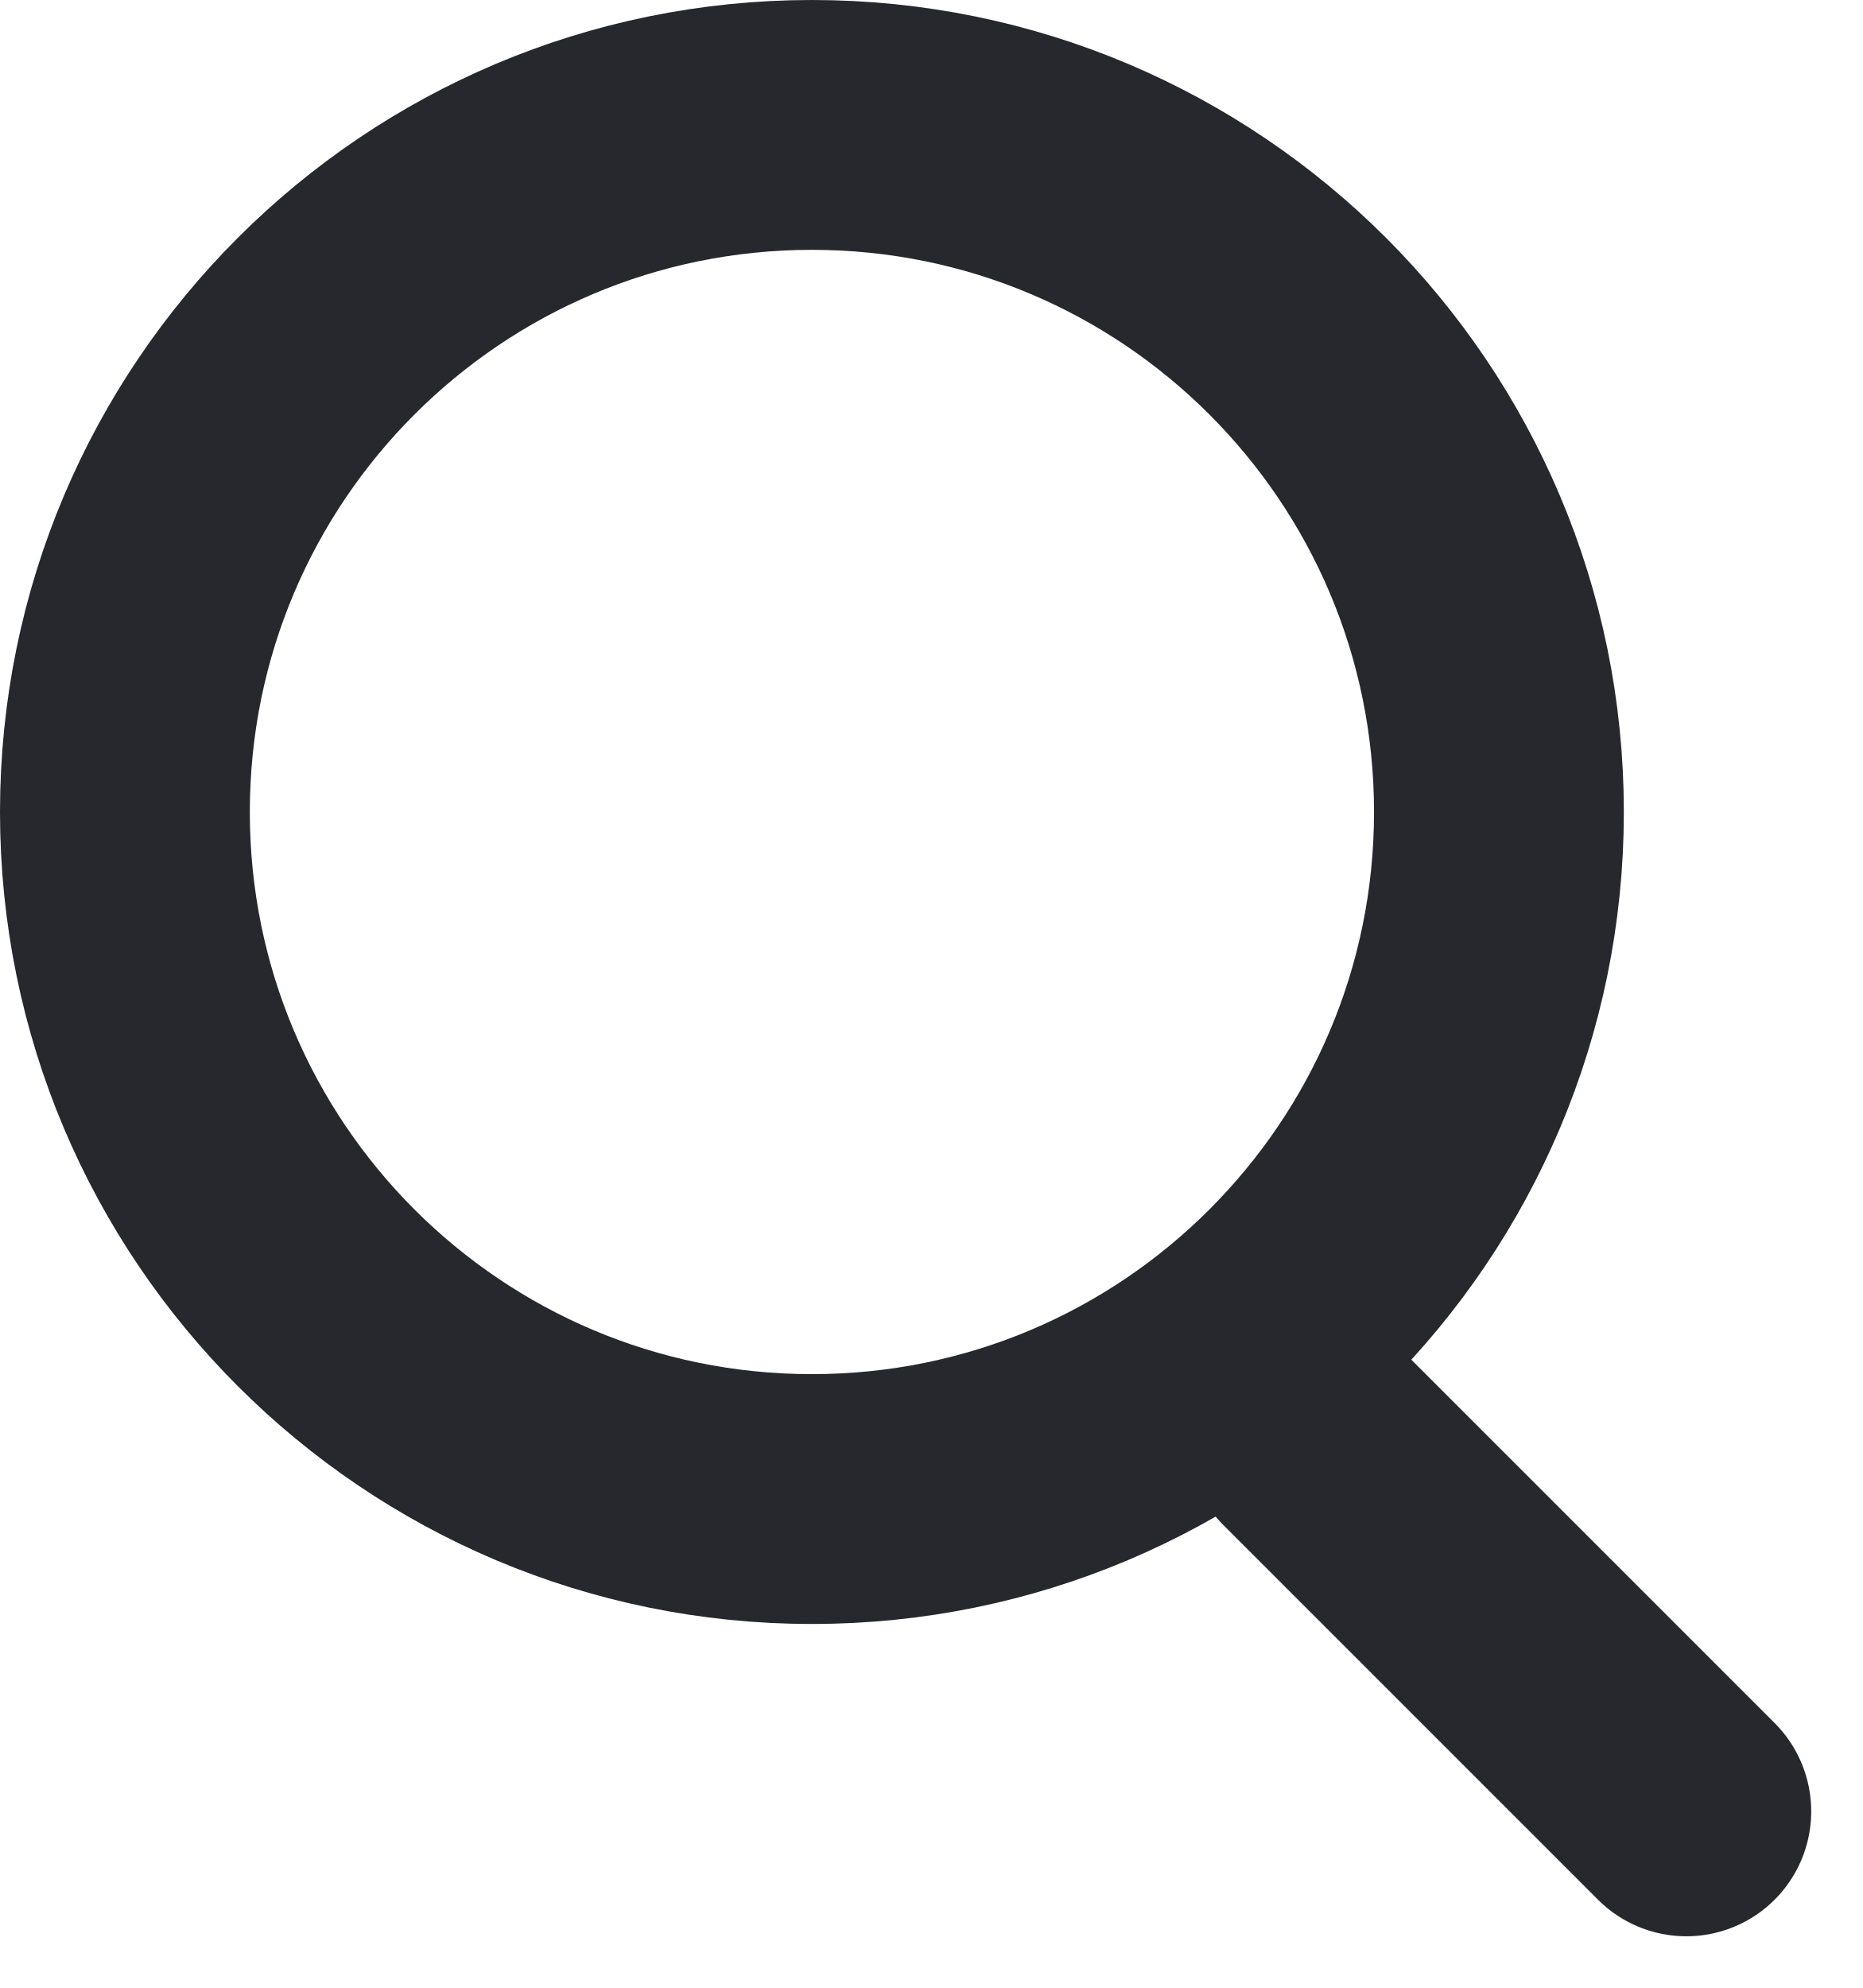
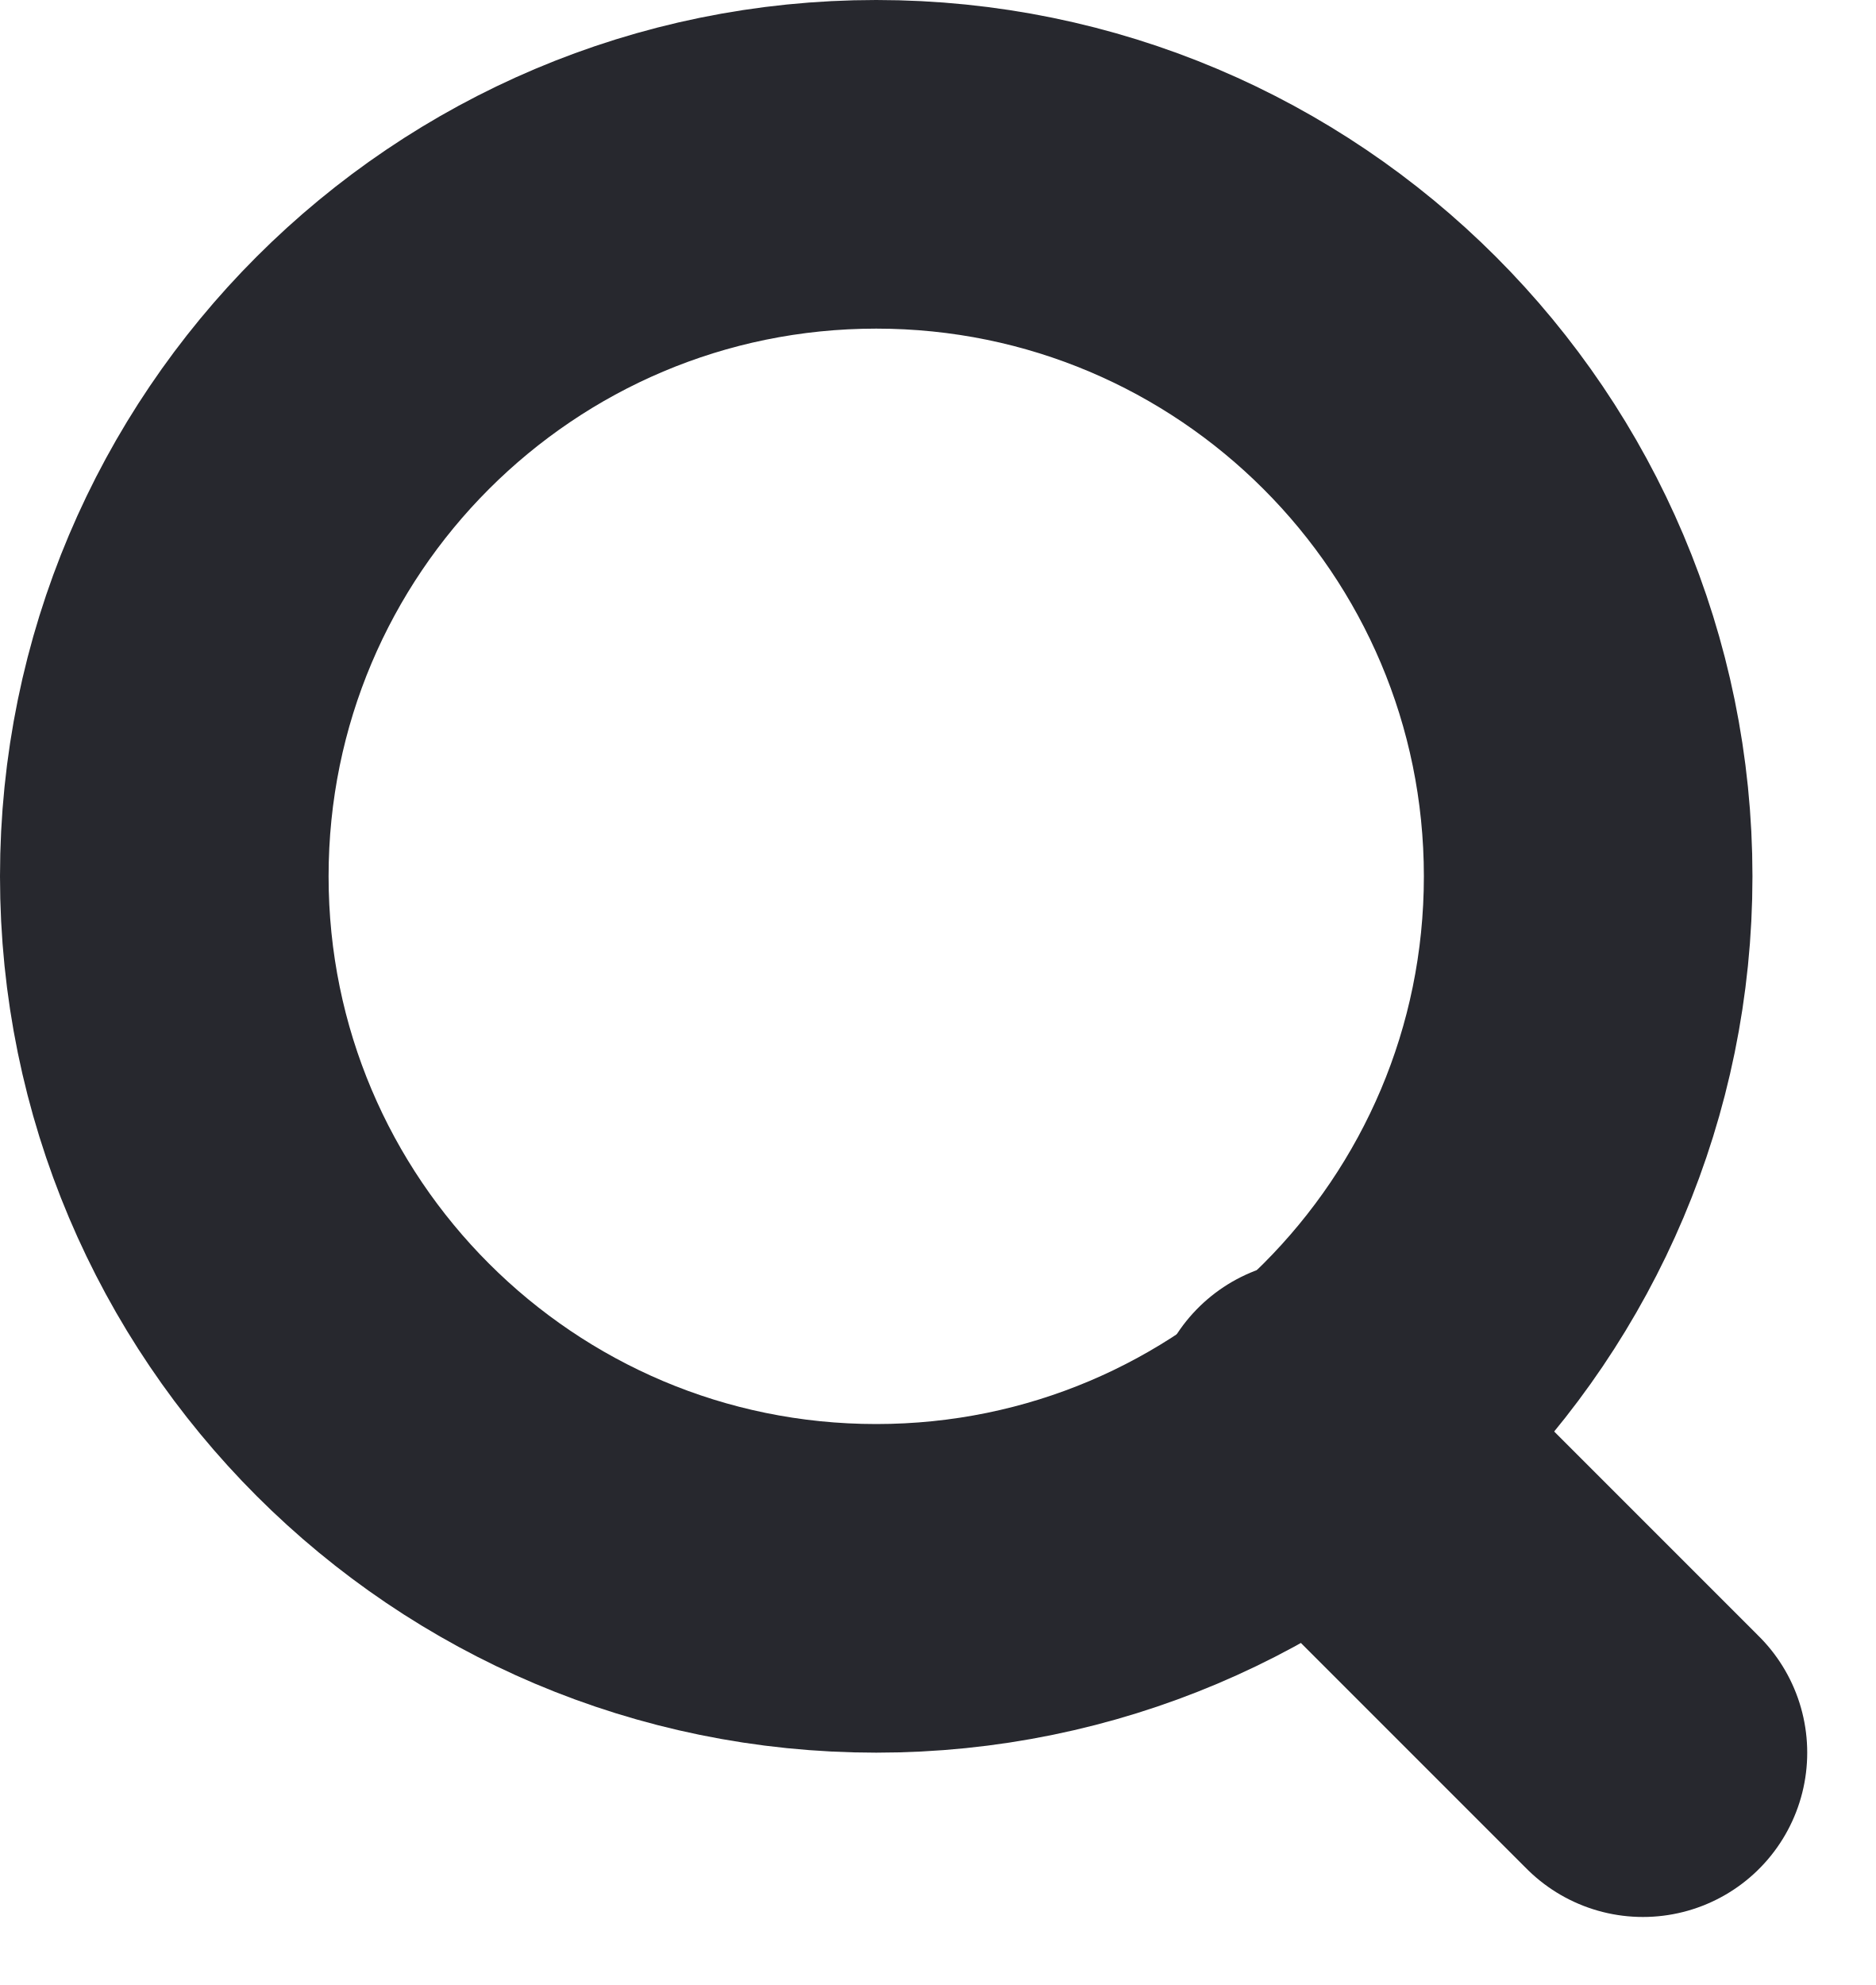
- <svg xmlns="http://www.w3.org/2000/svg" id="icon_search" data-name="icon search" width="14.914" height="15.914" viewBox="0 0 14.914 15.914">
-   <g id="Ellipse_210" data-name="Ellipse 210" fill="none" stroke="#27282e" stroke-width="2">
-     <circle cx="6.5" cy="6.5" r="6.5" stroke="none" />
-     <circle cx="6.5" cy="6.5" r="5.5" fill="none" />
+ <svg xmlns="http://www.w3.org/2000/svg" width="17.121" height="18.121" viewBox="0 0 17.121 18.121">
+   <g id="icon_search" data-name="icon search" transform="translate(1.5 1.5)">
+     <circle id="Ellipse_210" data-name="Ellipse 210" cx="6.5" cy="6.5" r="6.5" fill="none" stroke="#27282e" stroke-width="3" />
+     <line id="Ligne_22" data-name="Ligne 22" x2="3" y2="3" transform="translate(10.5 11.5)" fill="none" stroke="#27282e" stroke-linecap="round" stroke-width="3" />
  </g>
-   <line id="Ligne_22" data-name="Ligne 22" x2="3" y2="3" transform="translate(10.5 11.5)" fill="none" stroke="#27282e" stroke-linecap="round" stroke-width="2" />
</svg>
